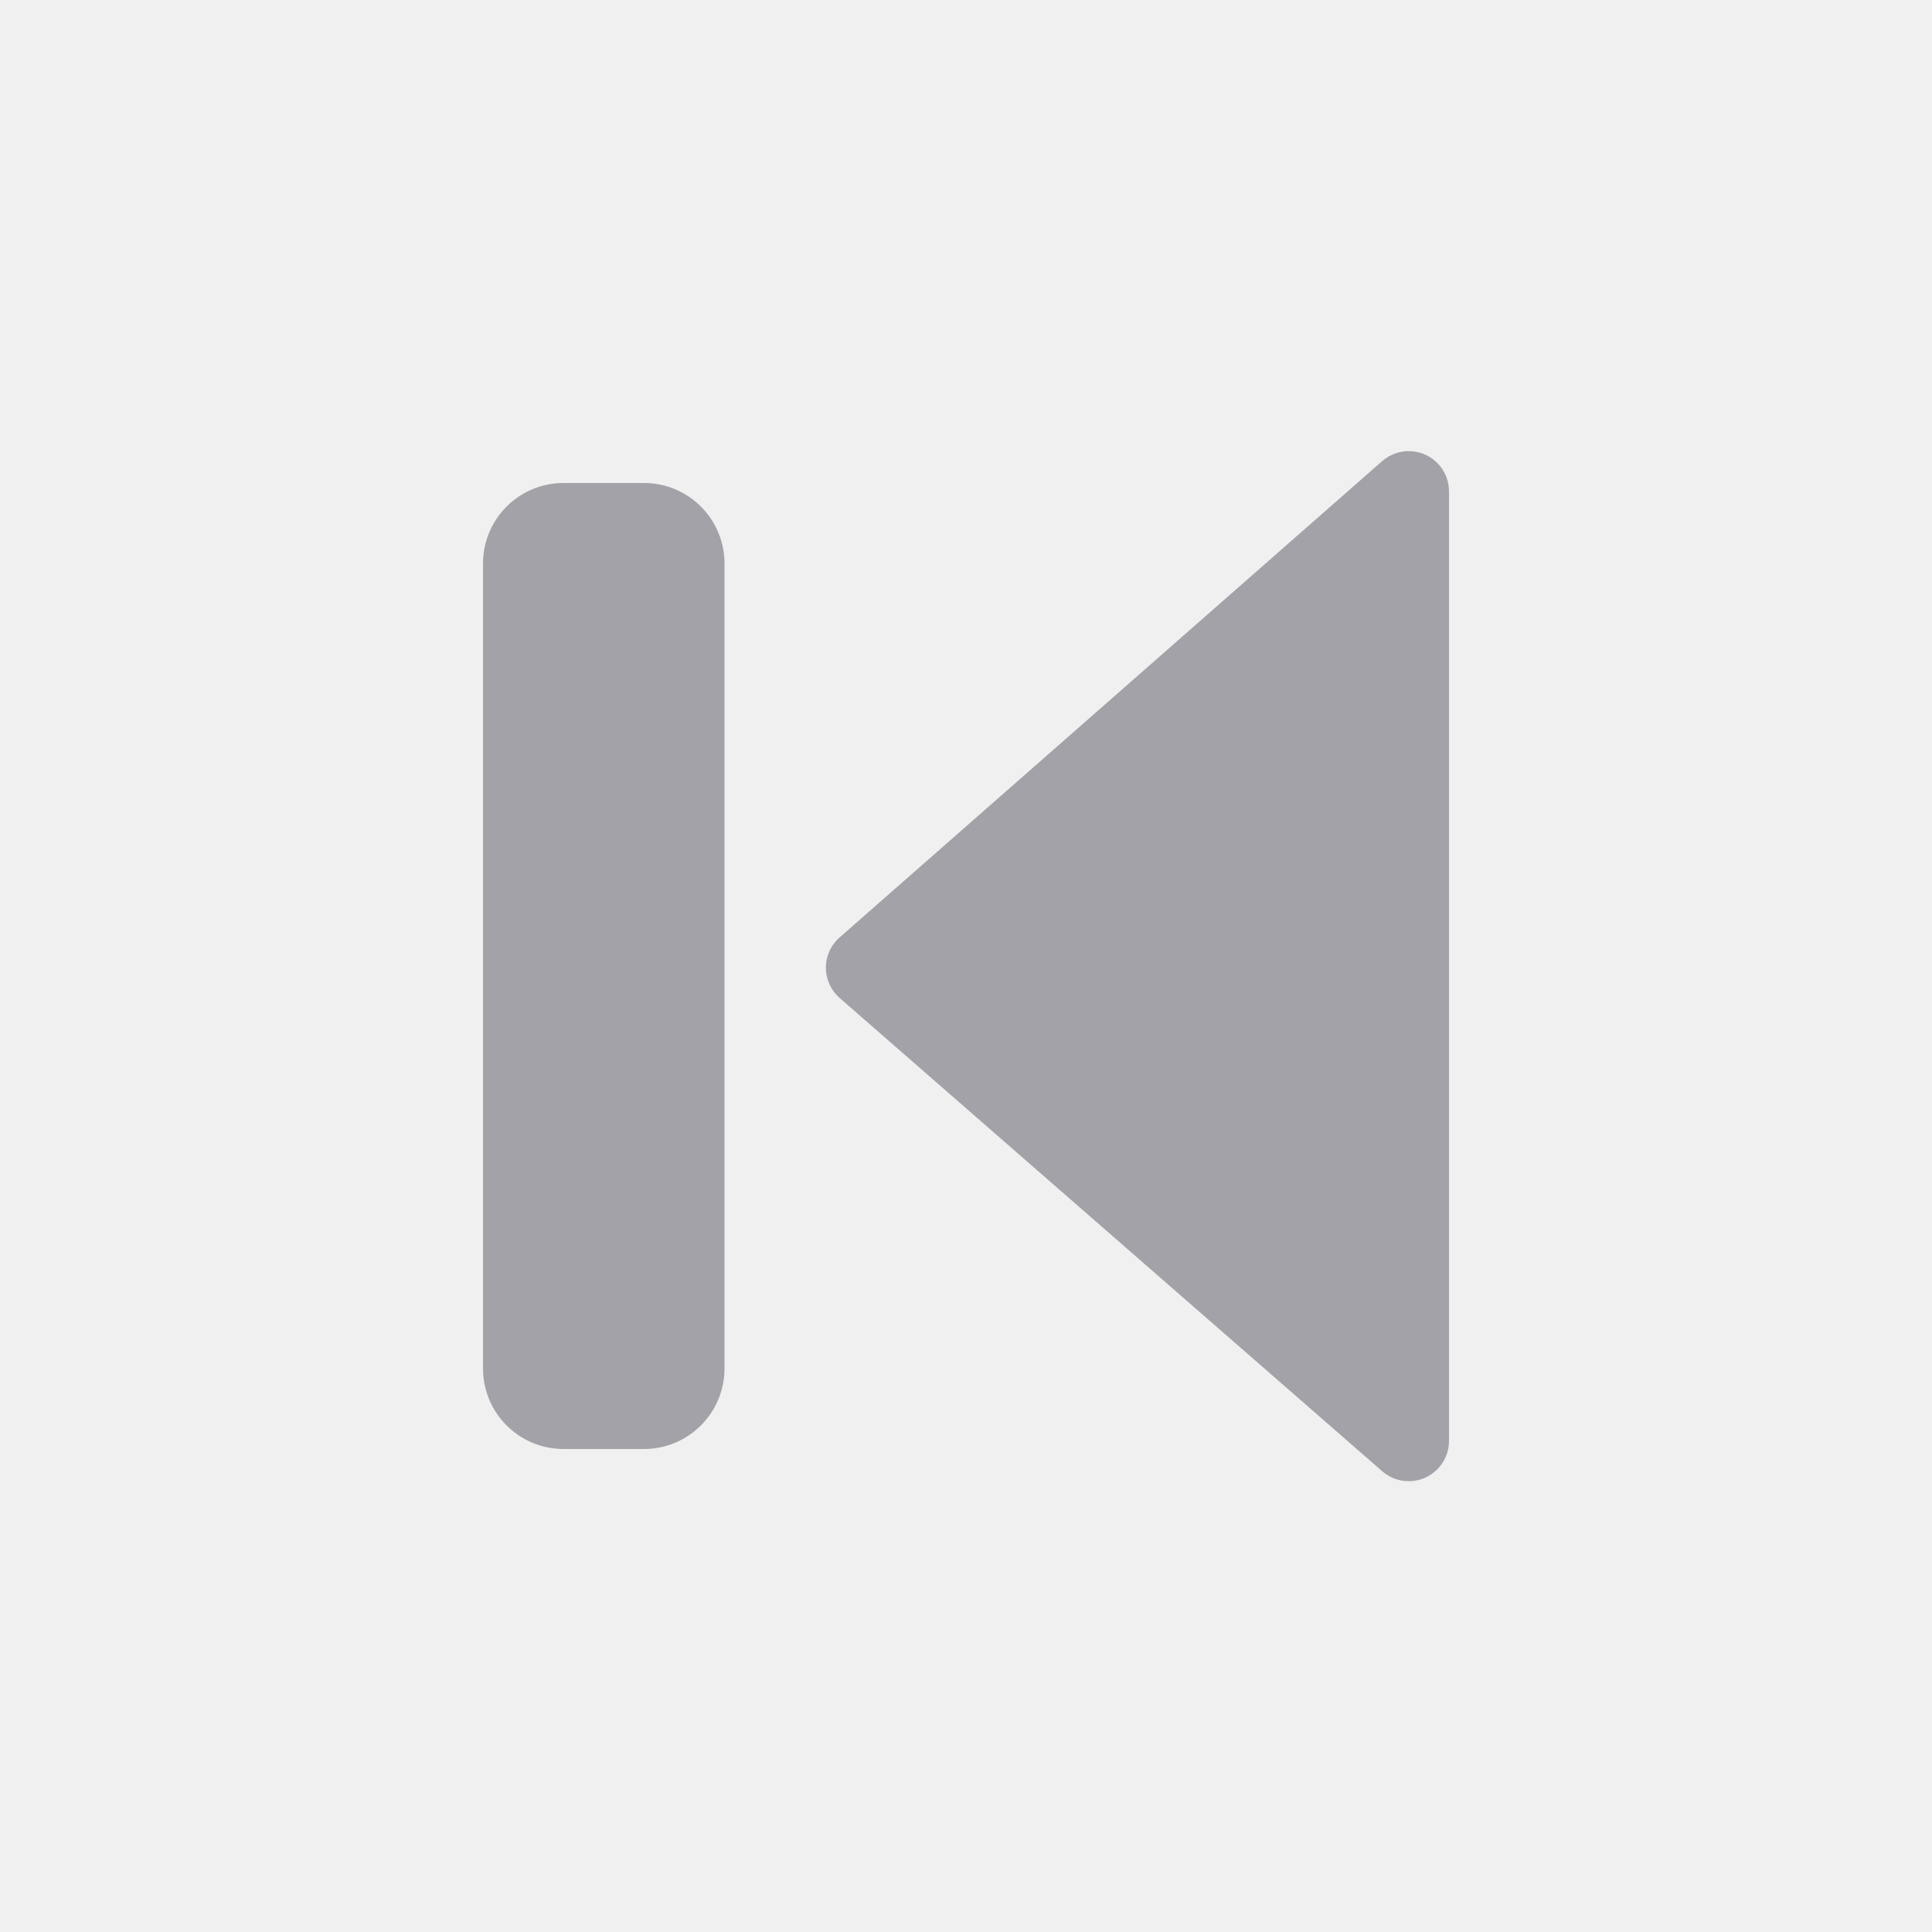
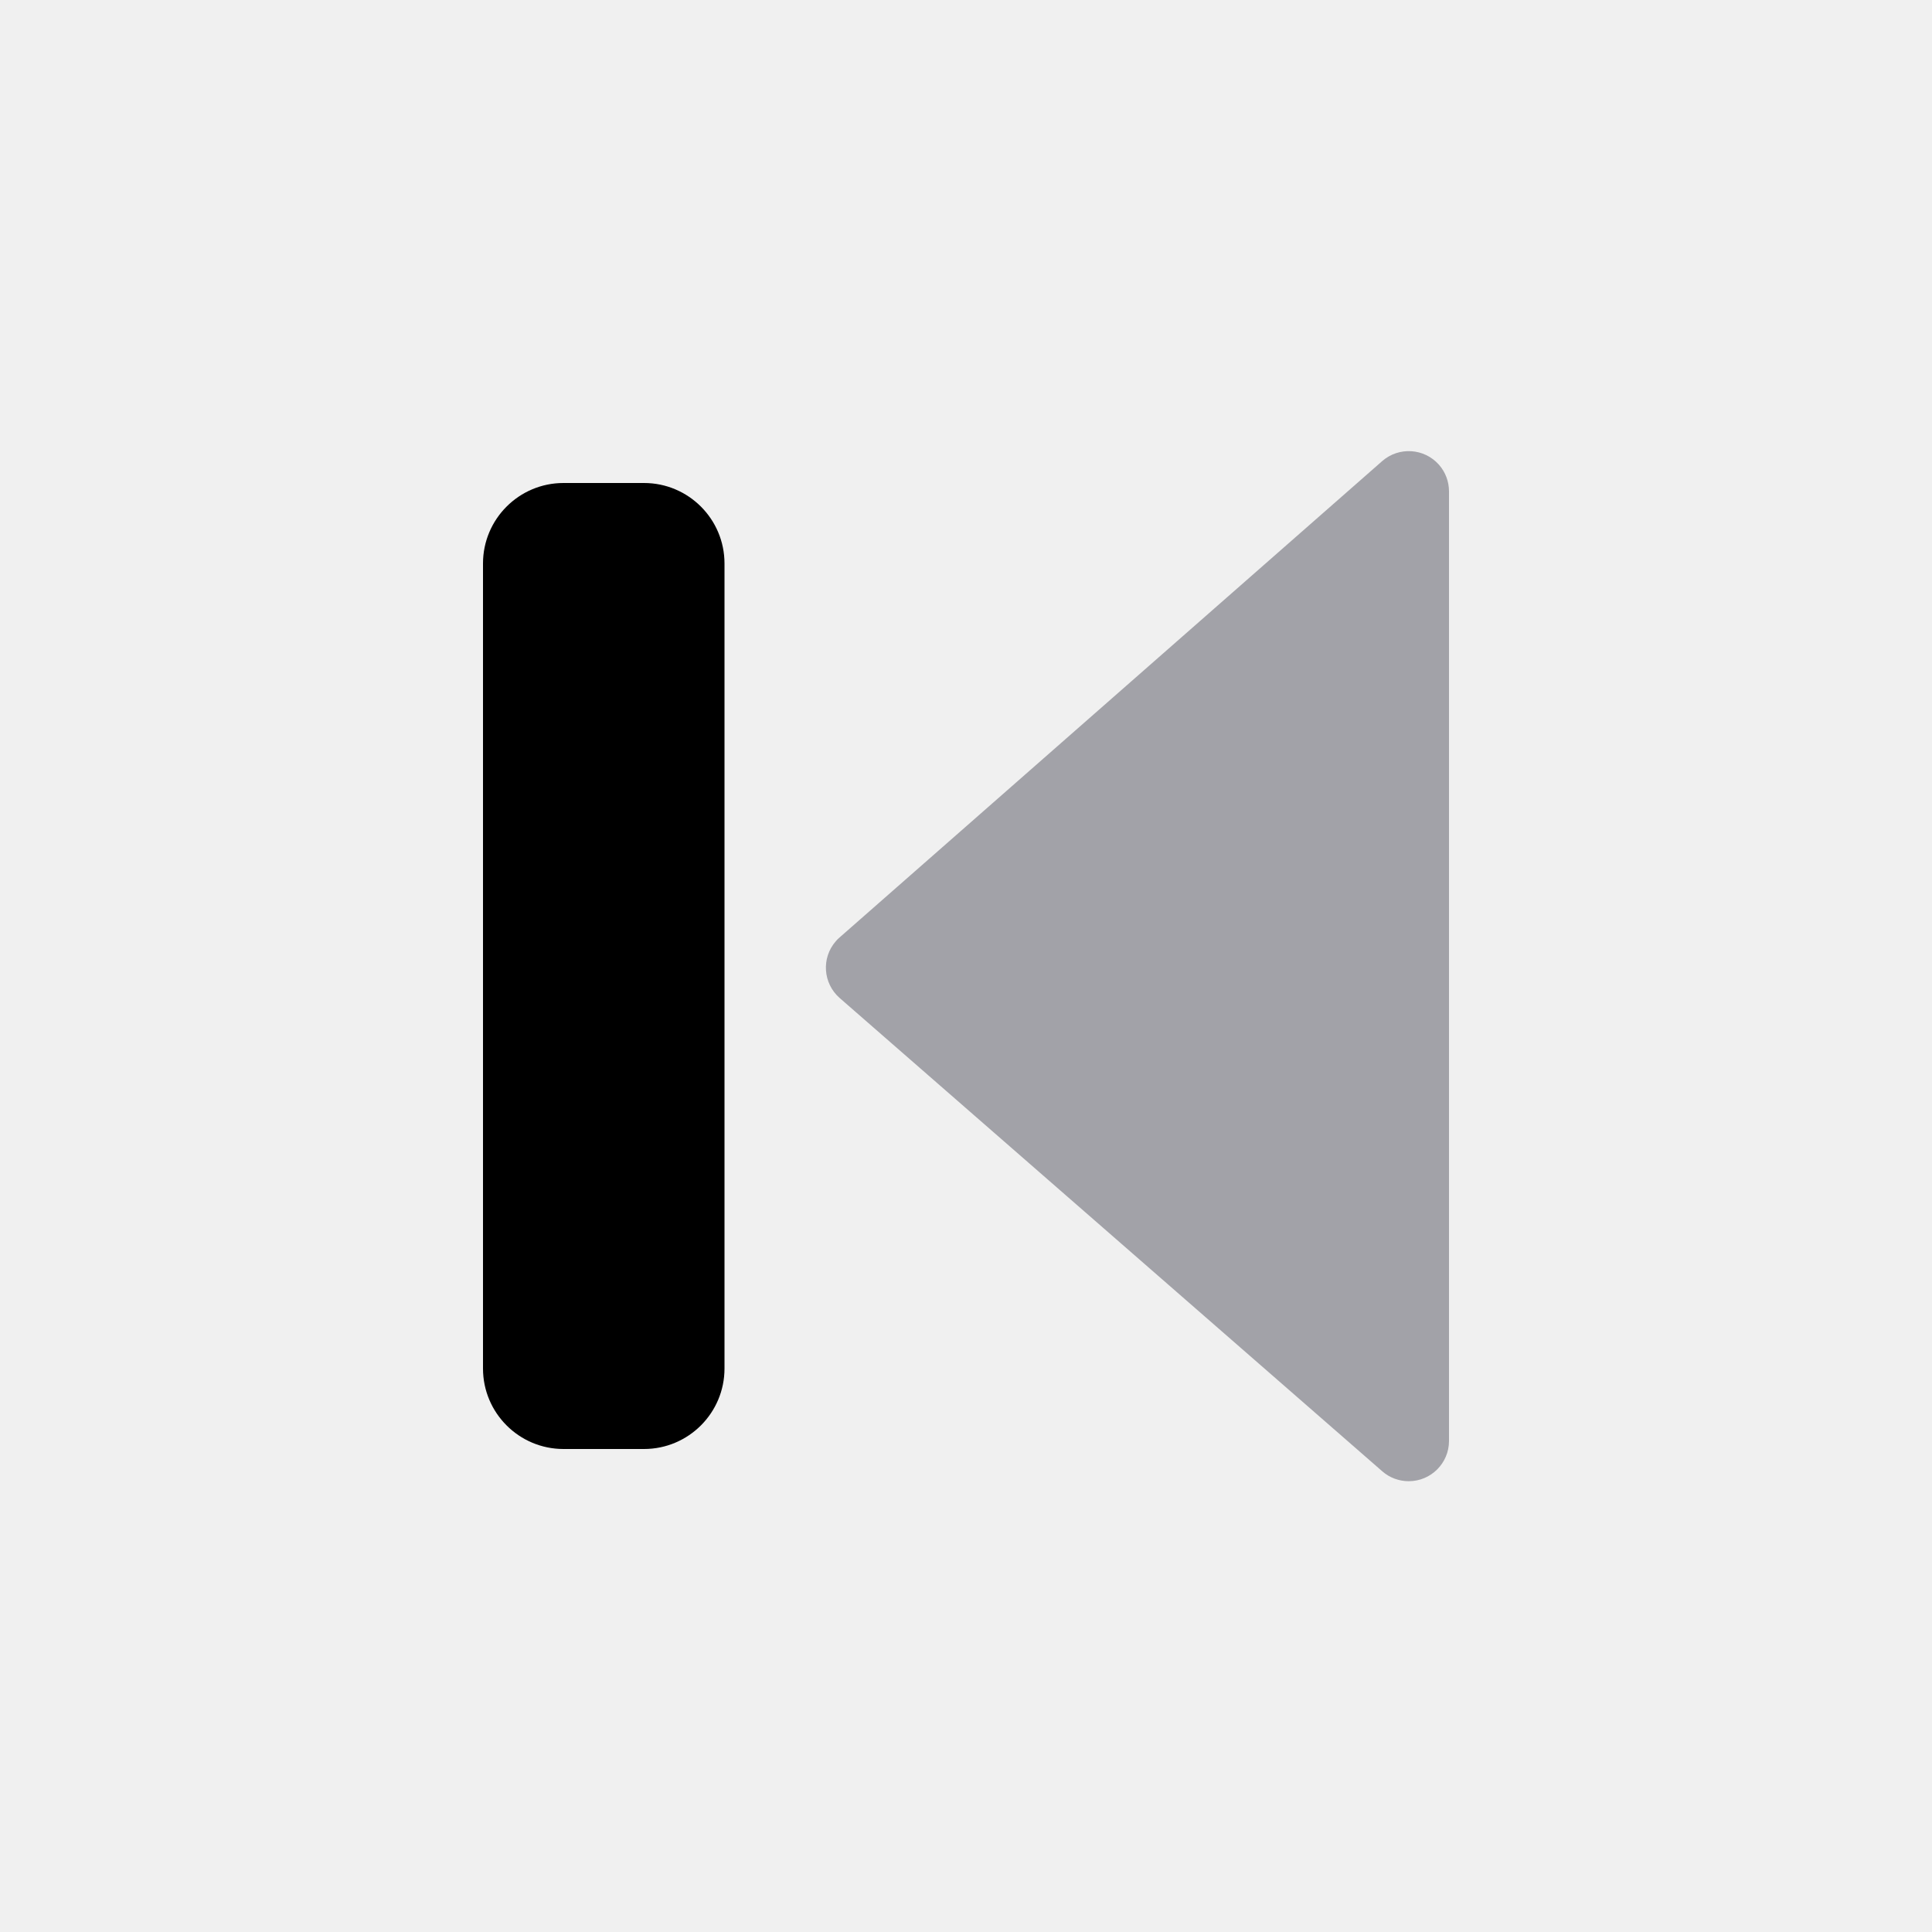
<svg xmlns="http://www.w3.org/2000/svg" width="24" height="24" viewBox="0 0 24 24" fill="none">
  <g clip-path="url(#clip0_421_4547)">
    <path fill-rule="evenodd" clip-rule="evenodd" d="M17.171 18.277L10.431 12.398C10.223 12.216 10.201 11.9 10.383 11.692C10.397 11.675 10.413 11.659 10.43 11.645L17.17 5.728C17.378 5.546 17.694 5.567 17.876 5.774C17.956 5.865 18 5.983 18 6.104V17.9C18 18.176 17.776 18.4 17.5 18.4C17.379 18.4 17.262 18.357 17.171 18.277Z" fill="#A2A2A8" />
-     <path d="M8 6H7C6.448 6 6 6.448 6 7V17C6 17.552 6.448 18 7 18H8C8.552 18 9 17.552 9 17V7C9 6.448 8.552 6 8 6Z" fill="#A2A2A8" />
+     <path d="M8 6H7C6.448 6 6 6.448 6 7V17C6 17.552 6.448 18 7 18H8C8.552 18 9 17.552 9 17V7C9 6.448 8.552 6 8 6Z" fill="currentColor" />
  </g>
  <defs>
    <clipPath id="clip0_421_4547">
-       <rect width="24" height="24" fill="white" />
+       <rect width="24" height="24" fill="currentColor" />
    </clipPath>
  </defs>
</svg>
